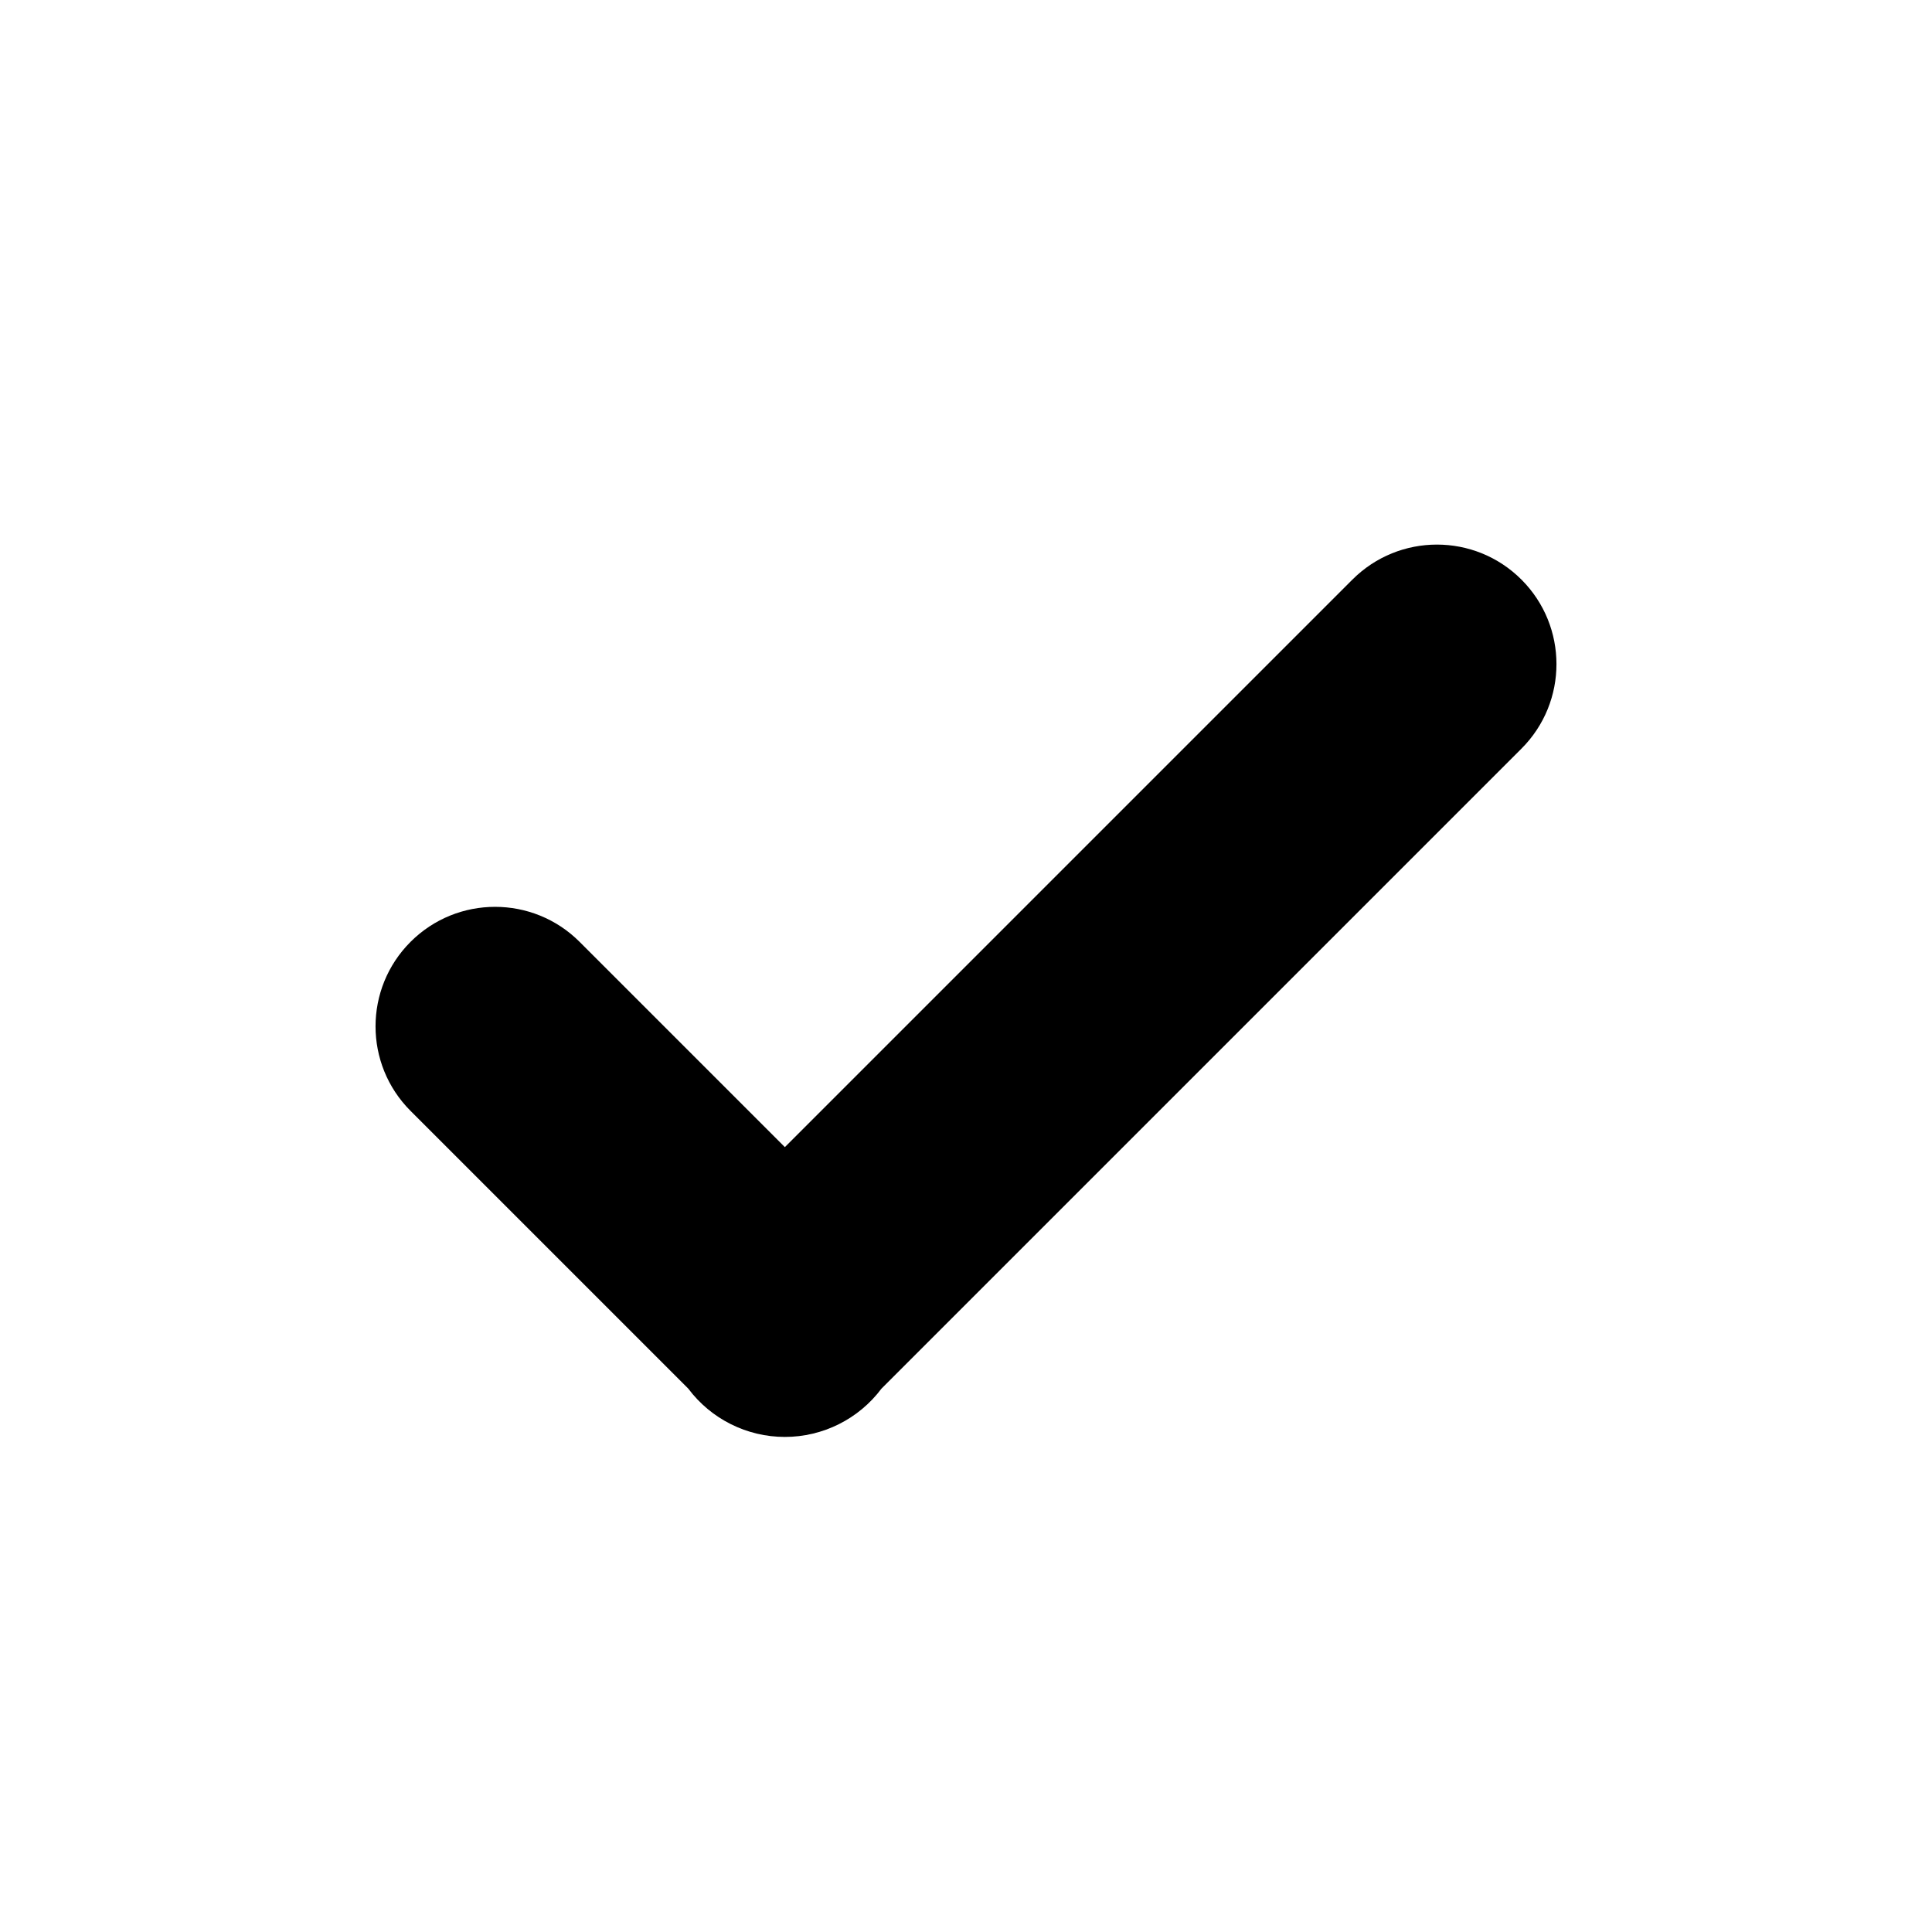
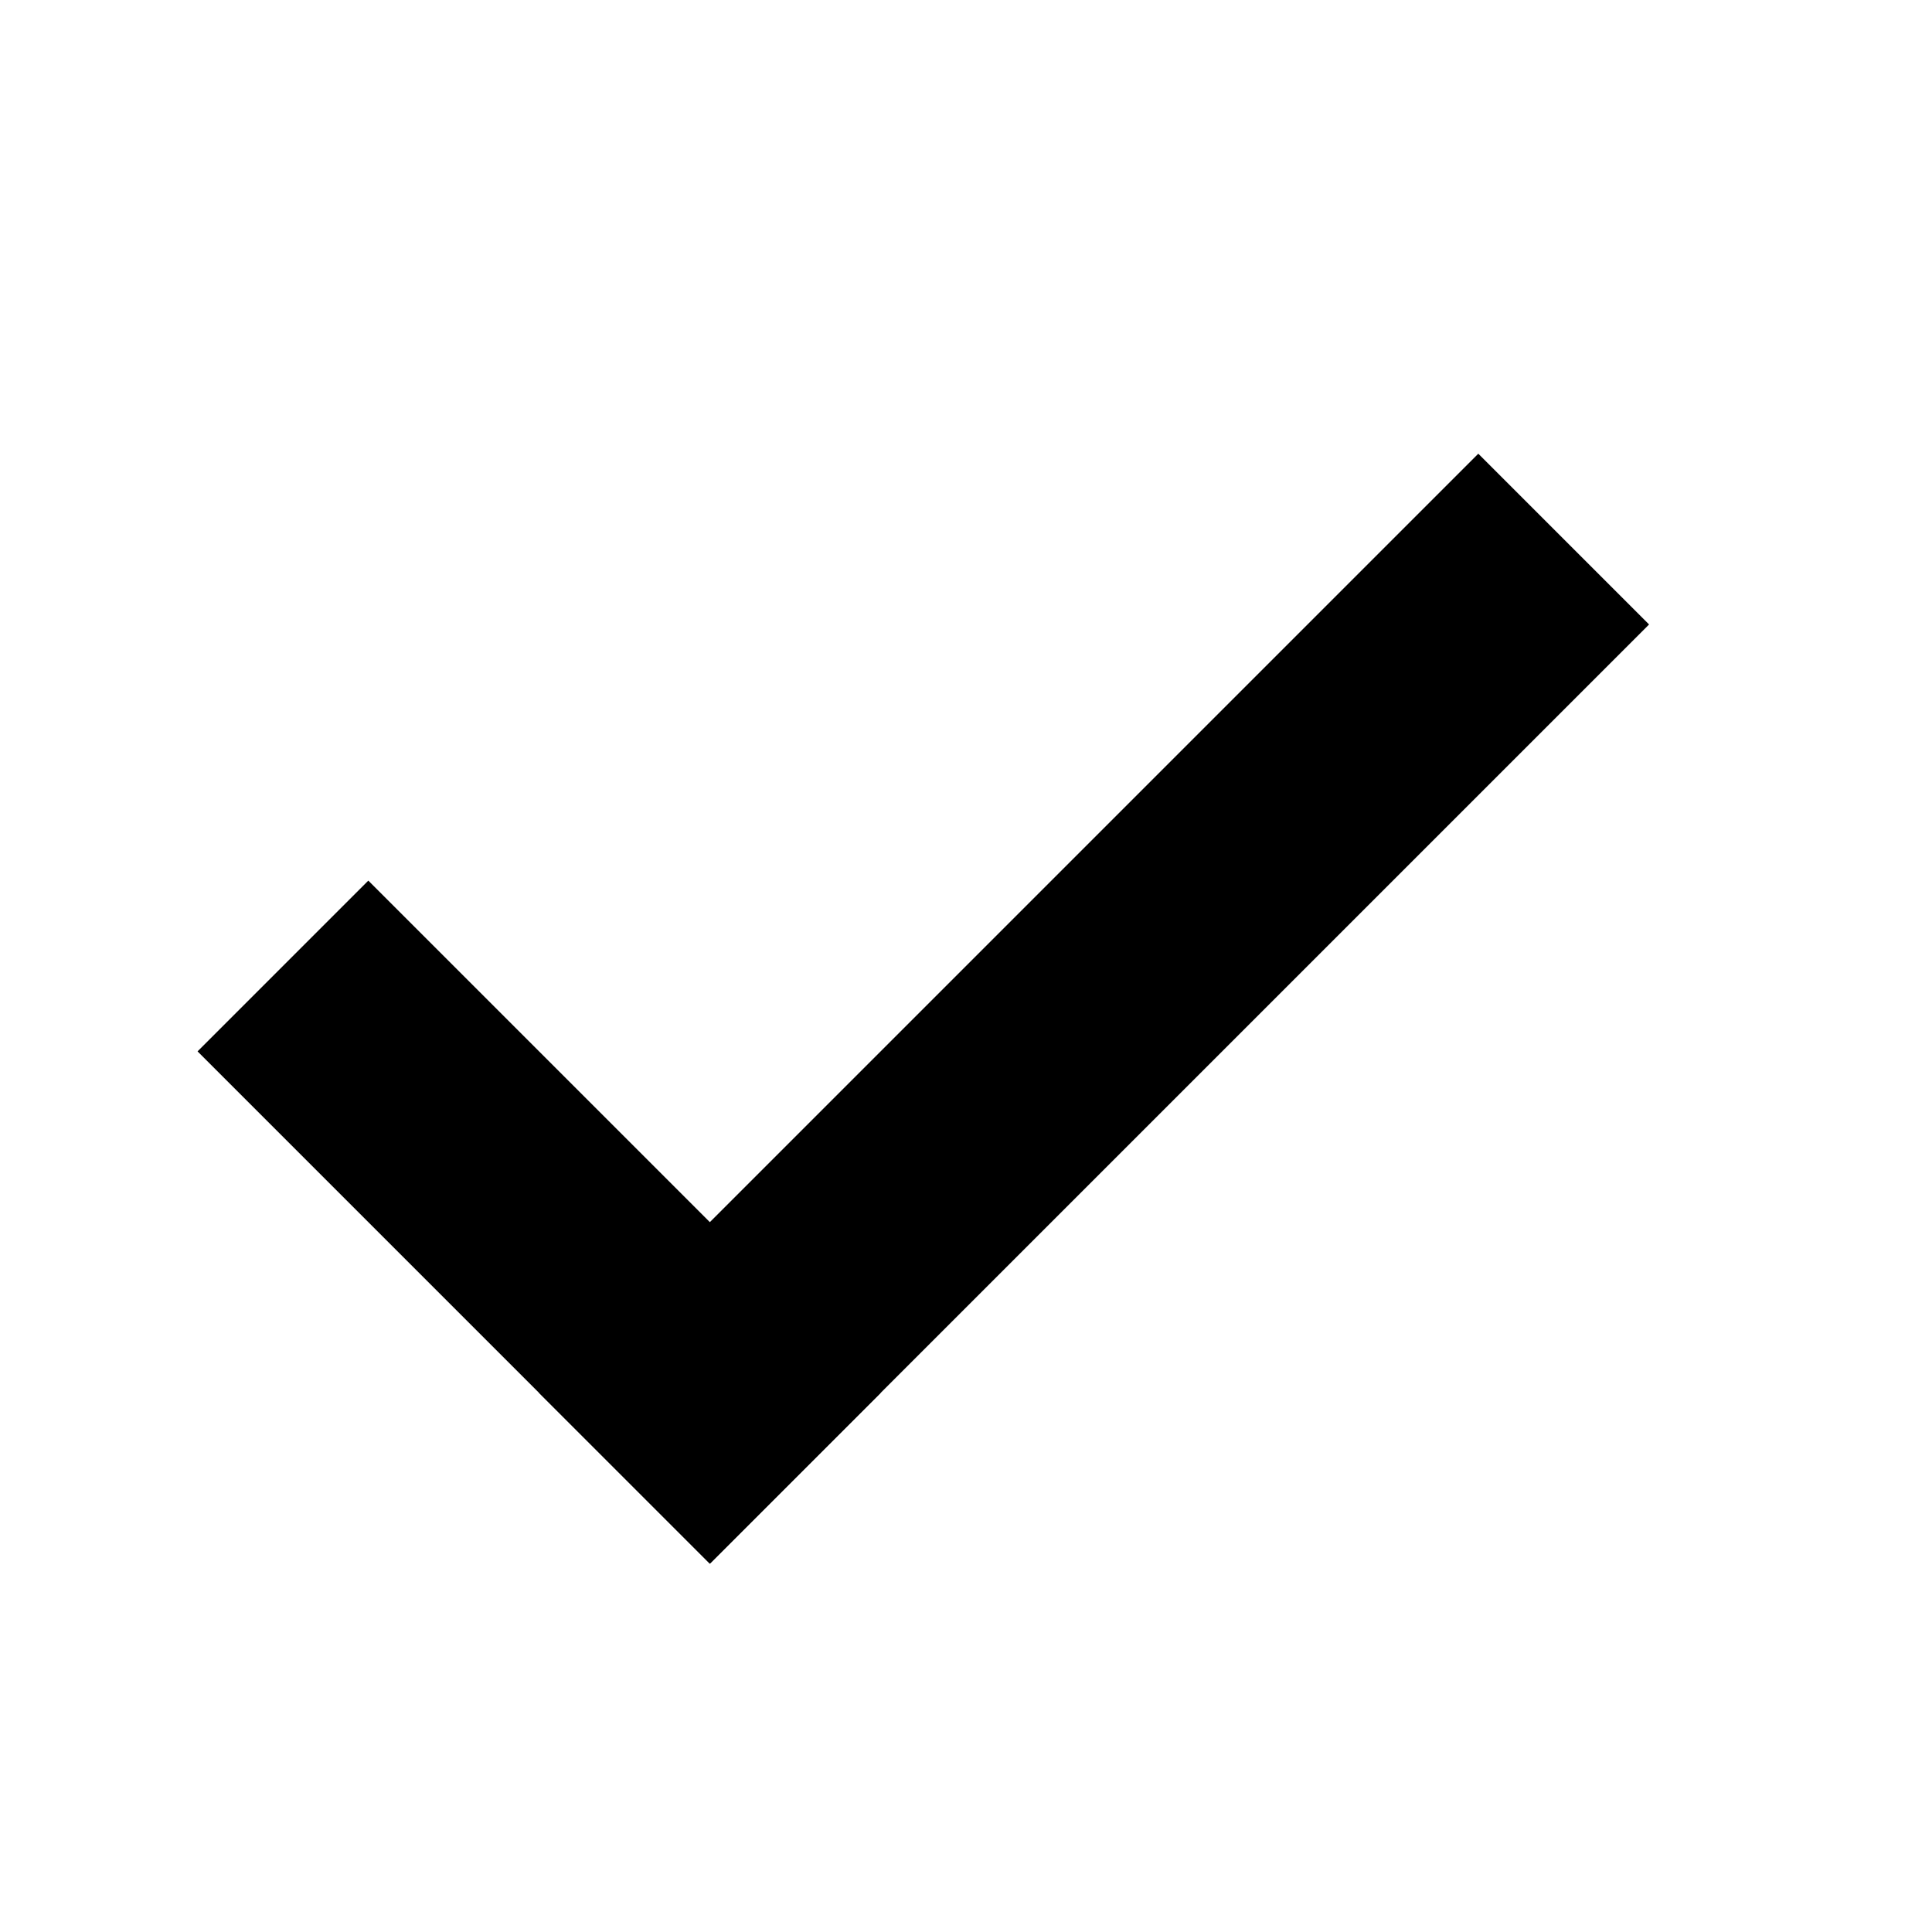
<svg xmlns="http://www.w3.org/2000/svg" height="16" width="16" viewBox="0 0 16 16">
-   <path d="M3.4 9.2L5.7 11.5A1 1 0 0 0 7.3 11.5L12.6 6.2A.5.5 0 1 0 11.2 4.8L6.5 9.5 4.8 7.8A.5.5 0 1 0 3.4 9.2" fill="black" />
+   <rect x="8" y="2" width="2" height="11" fill="black" transform="rotate(45 8 8)" />
+   <rect x="4" y="11" width="6" height="2" fill="black" transform="rotate(45 8 8)" />
</svg>
